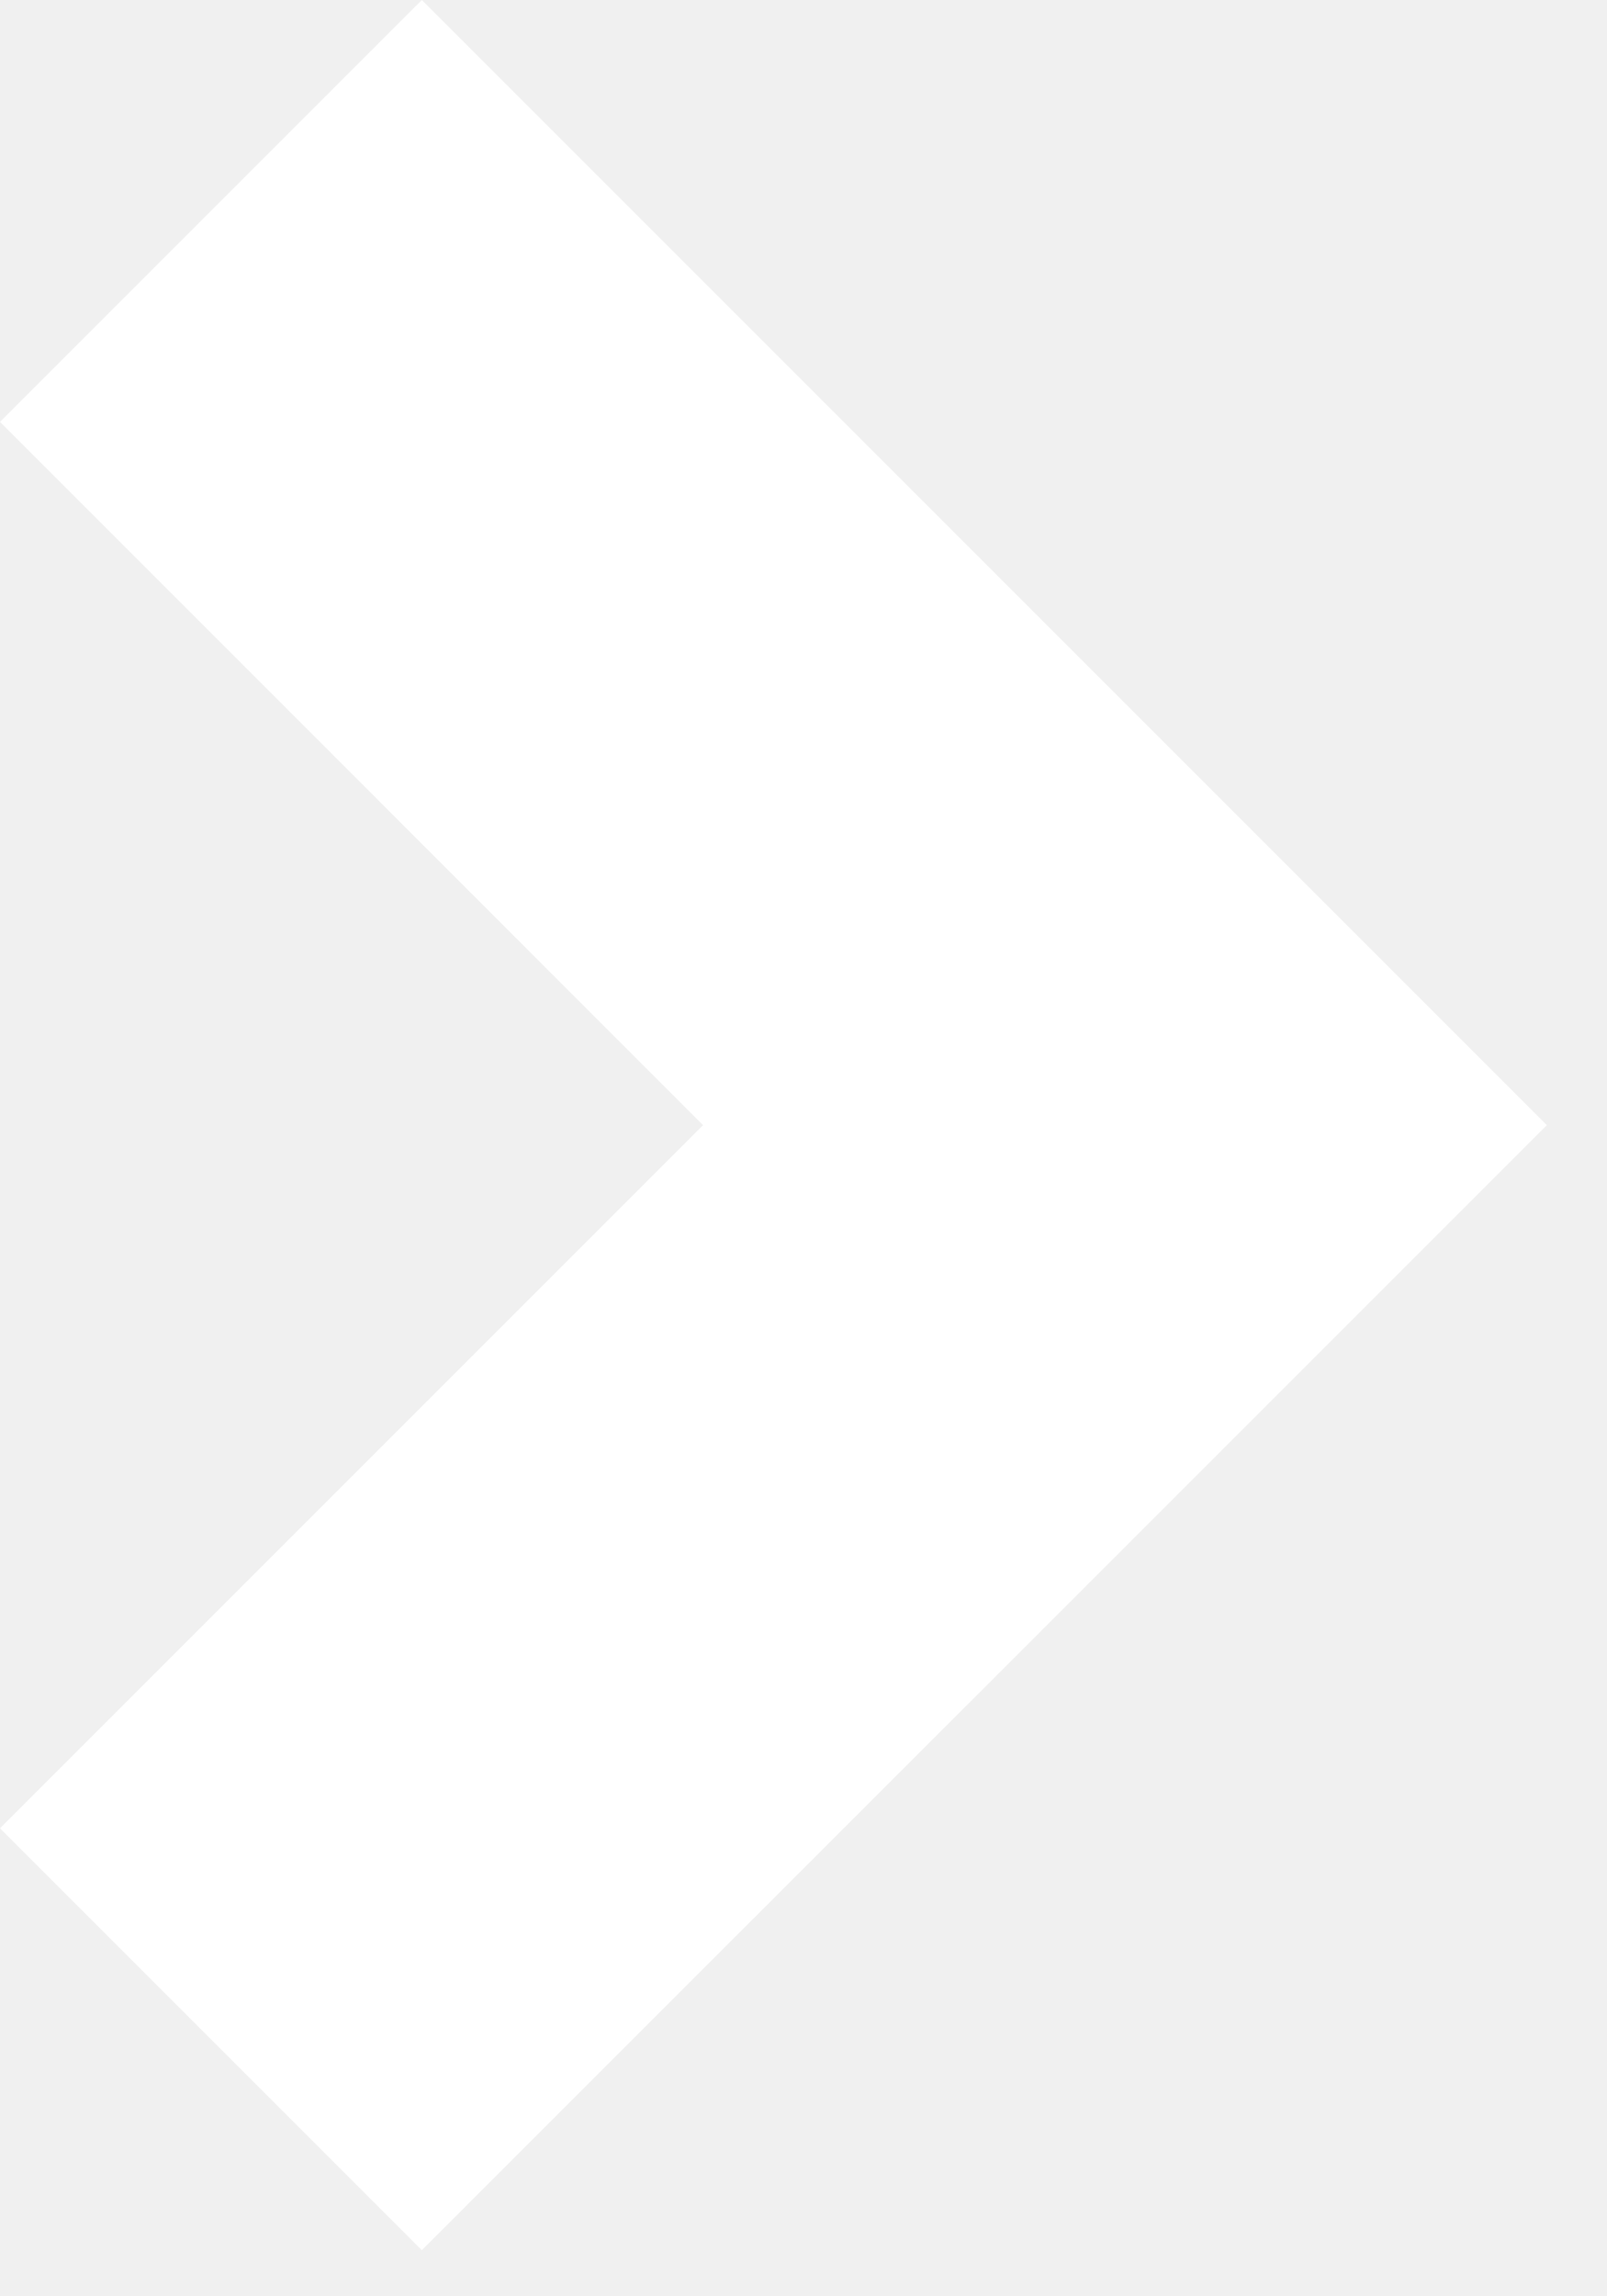
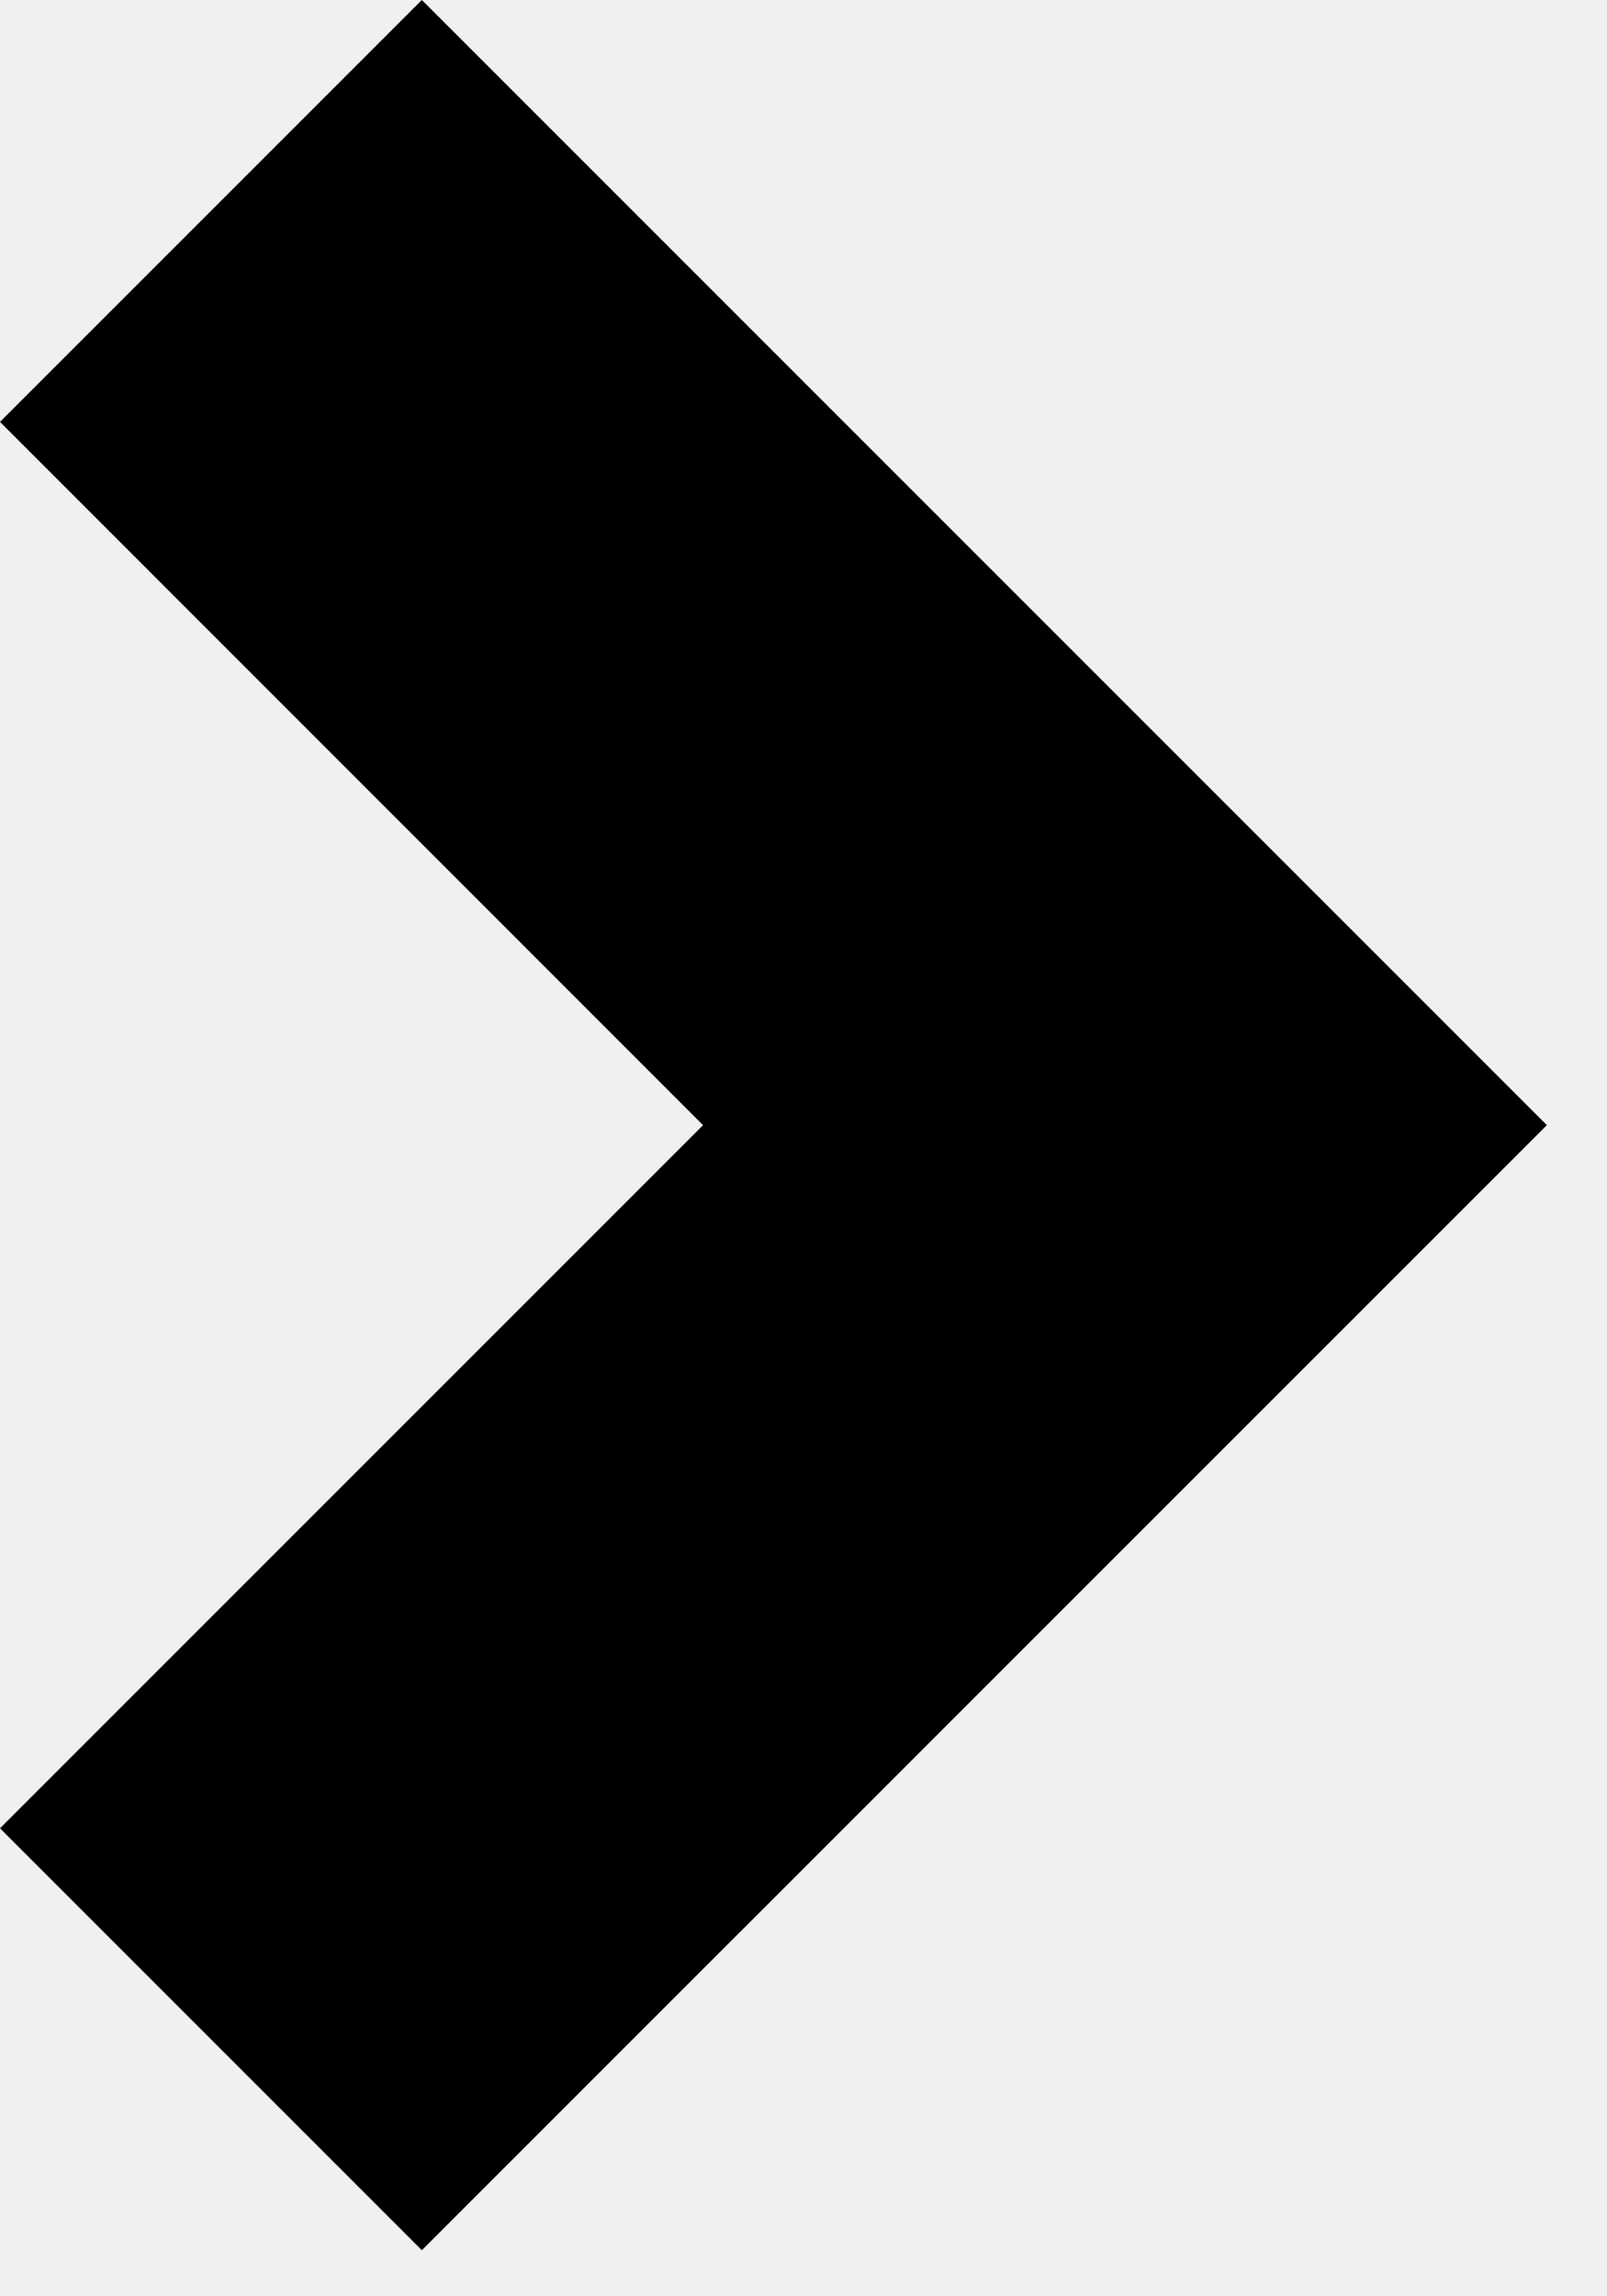
<svg xmlns="http://www.w3.org/2000/svg" width="14" height="20" viewBox="0 0 14 20" fill="none">
-   <path d="M3.675 0L0 3.675L6.125 9.801L0 15.926L3.675 19.601L13.476 9.801L3.675 0Z" fill="white" />
+   <path d="M3.675 0L0 3.675L6.125 9.801L0 15.926L3.675 19.601L13.476 9.801L3.675 0Z" fill="currentColor" />
</svg>
